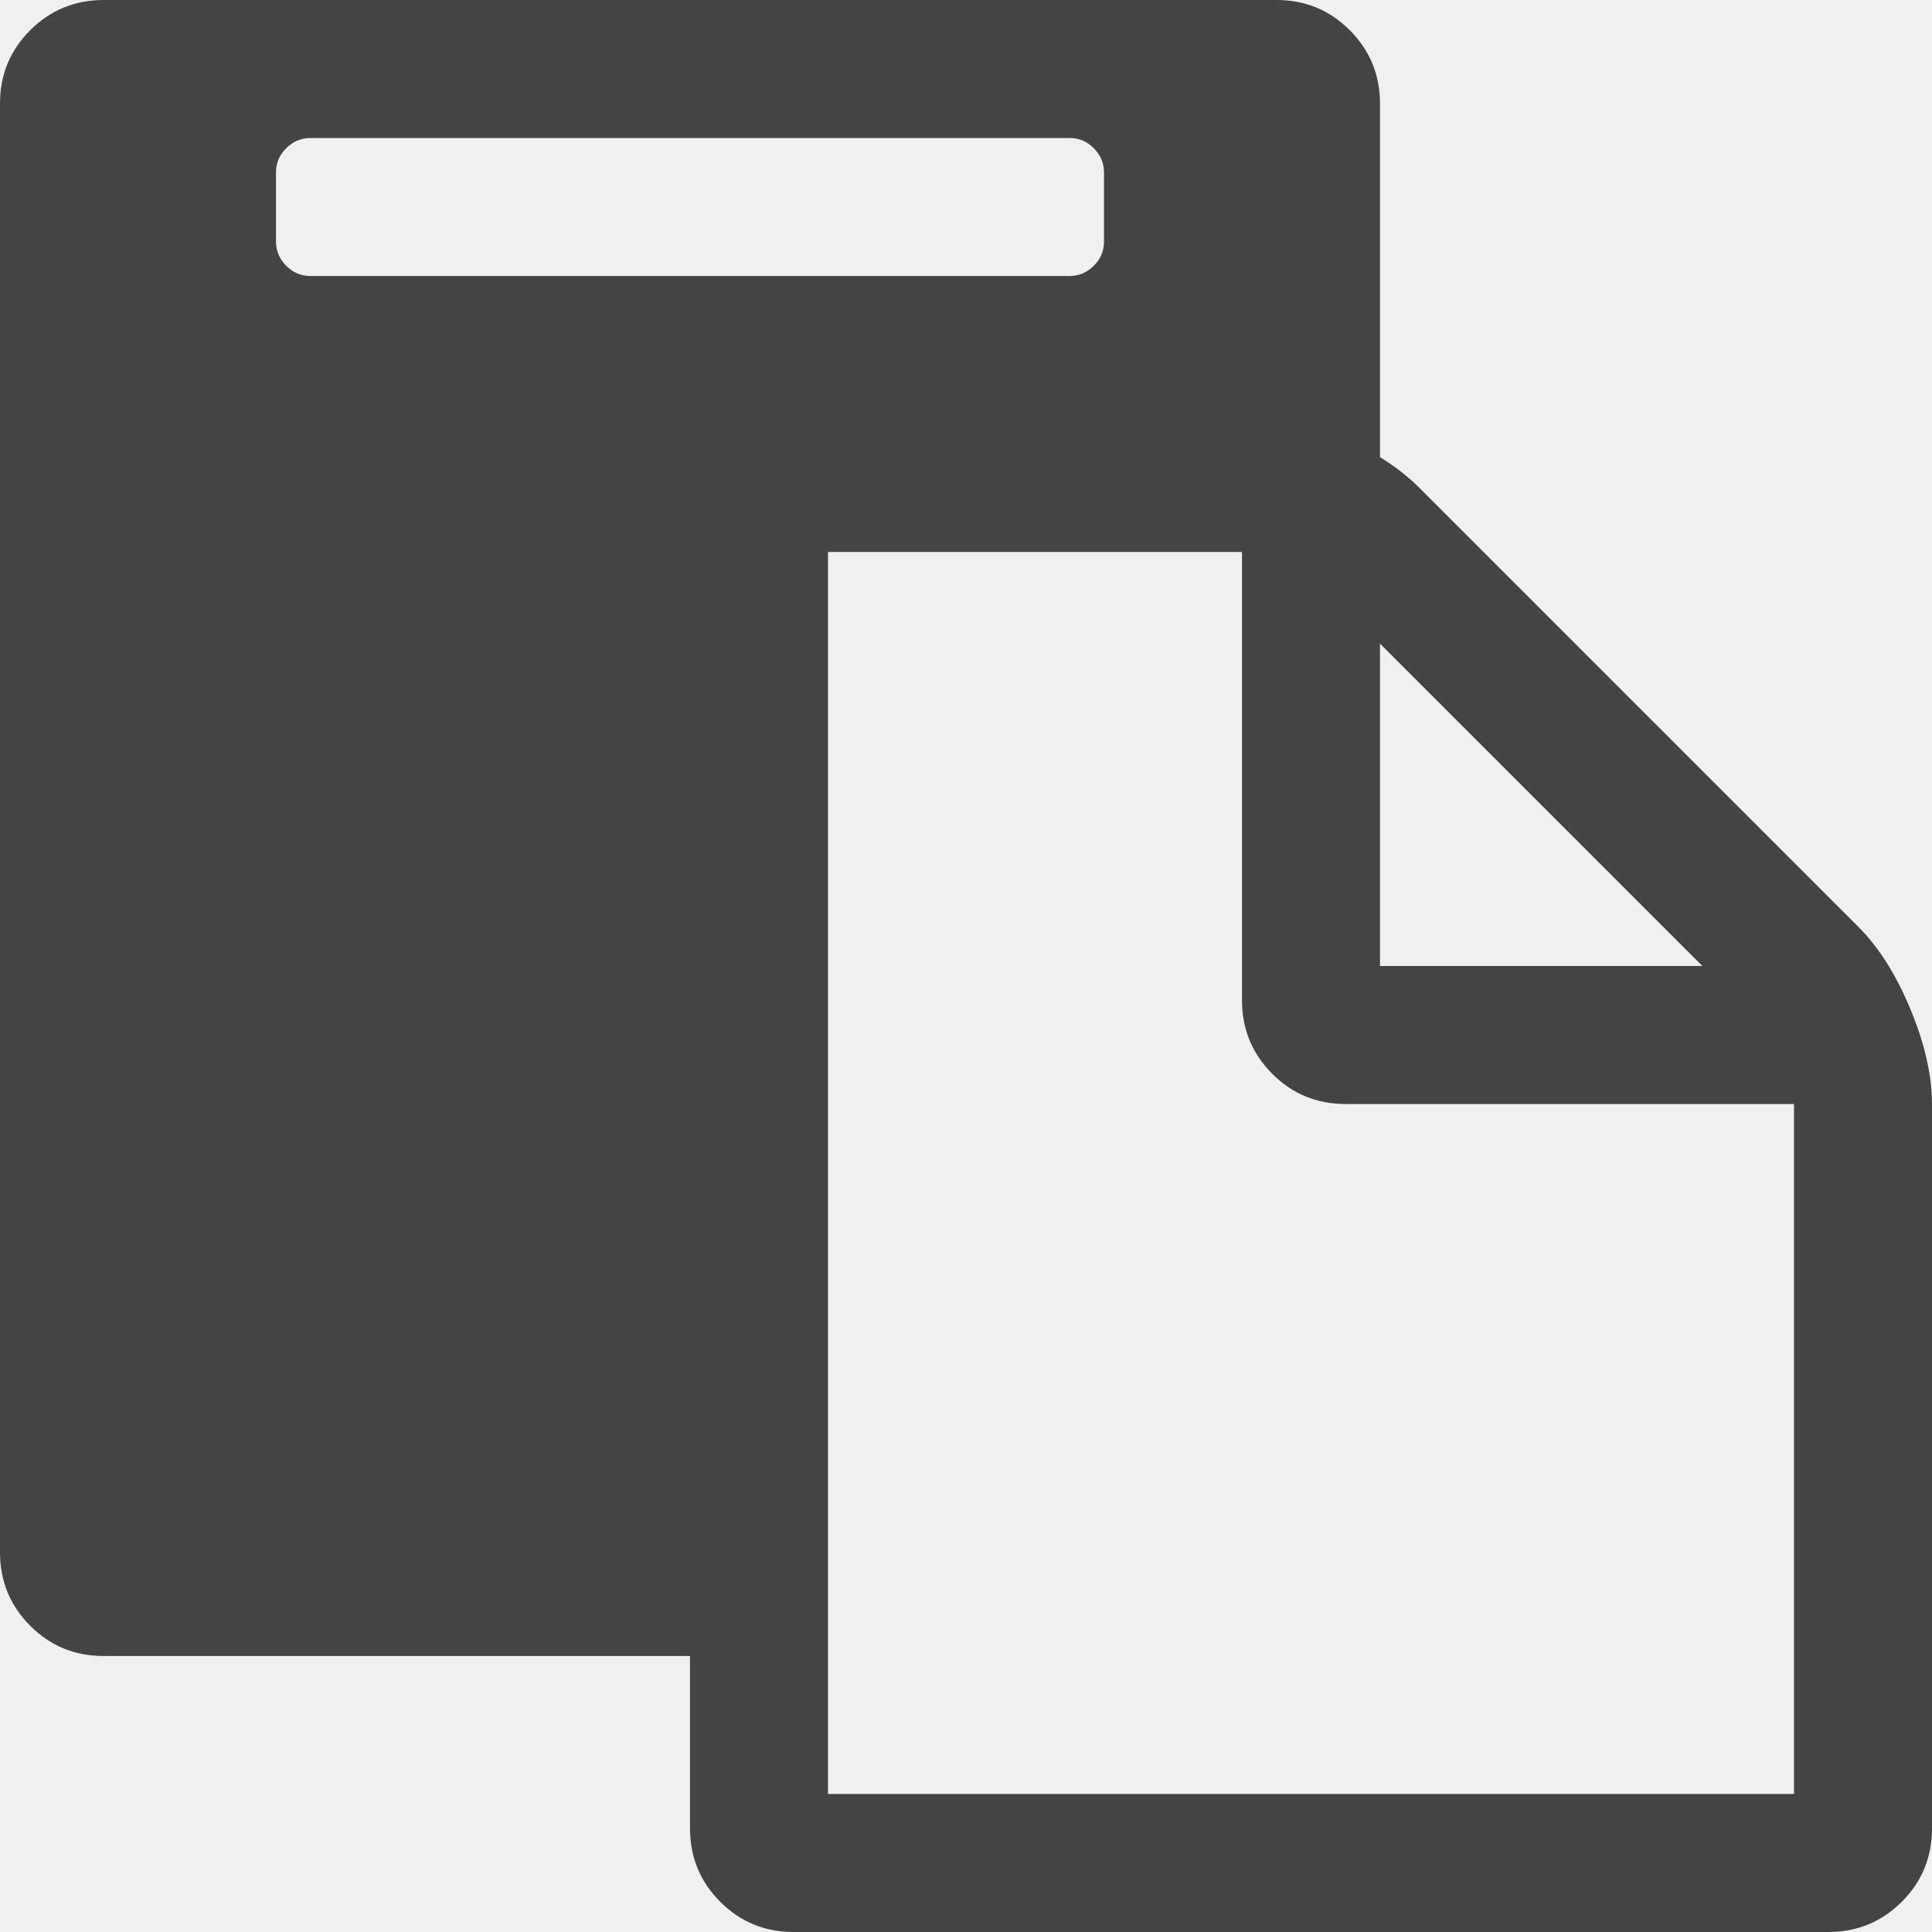
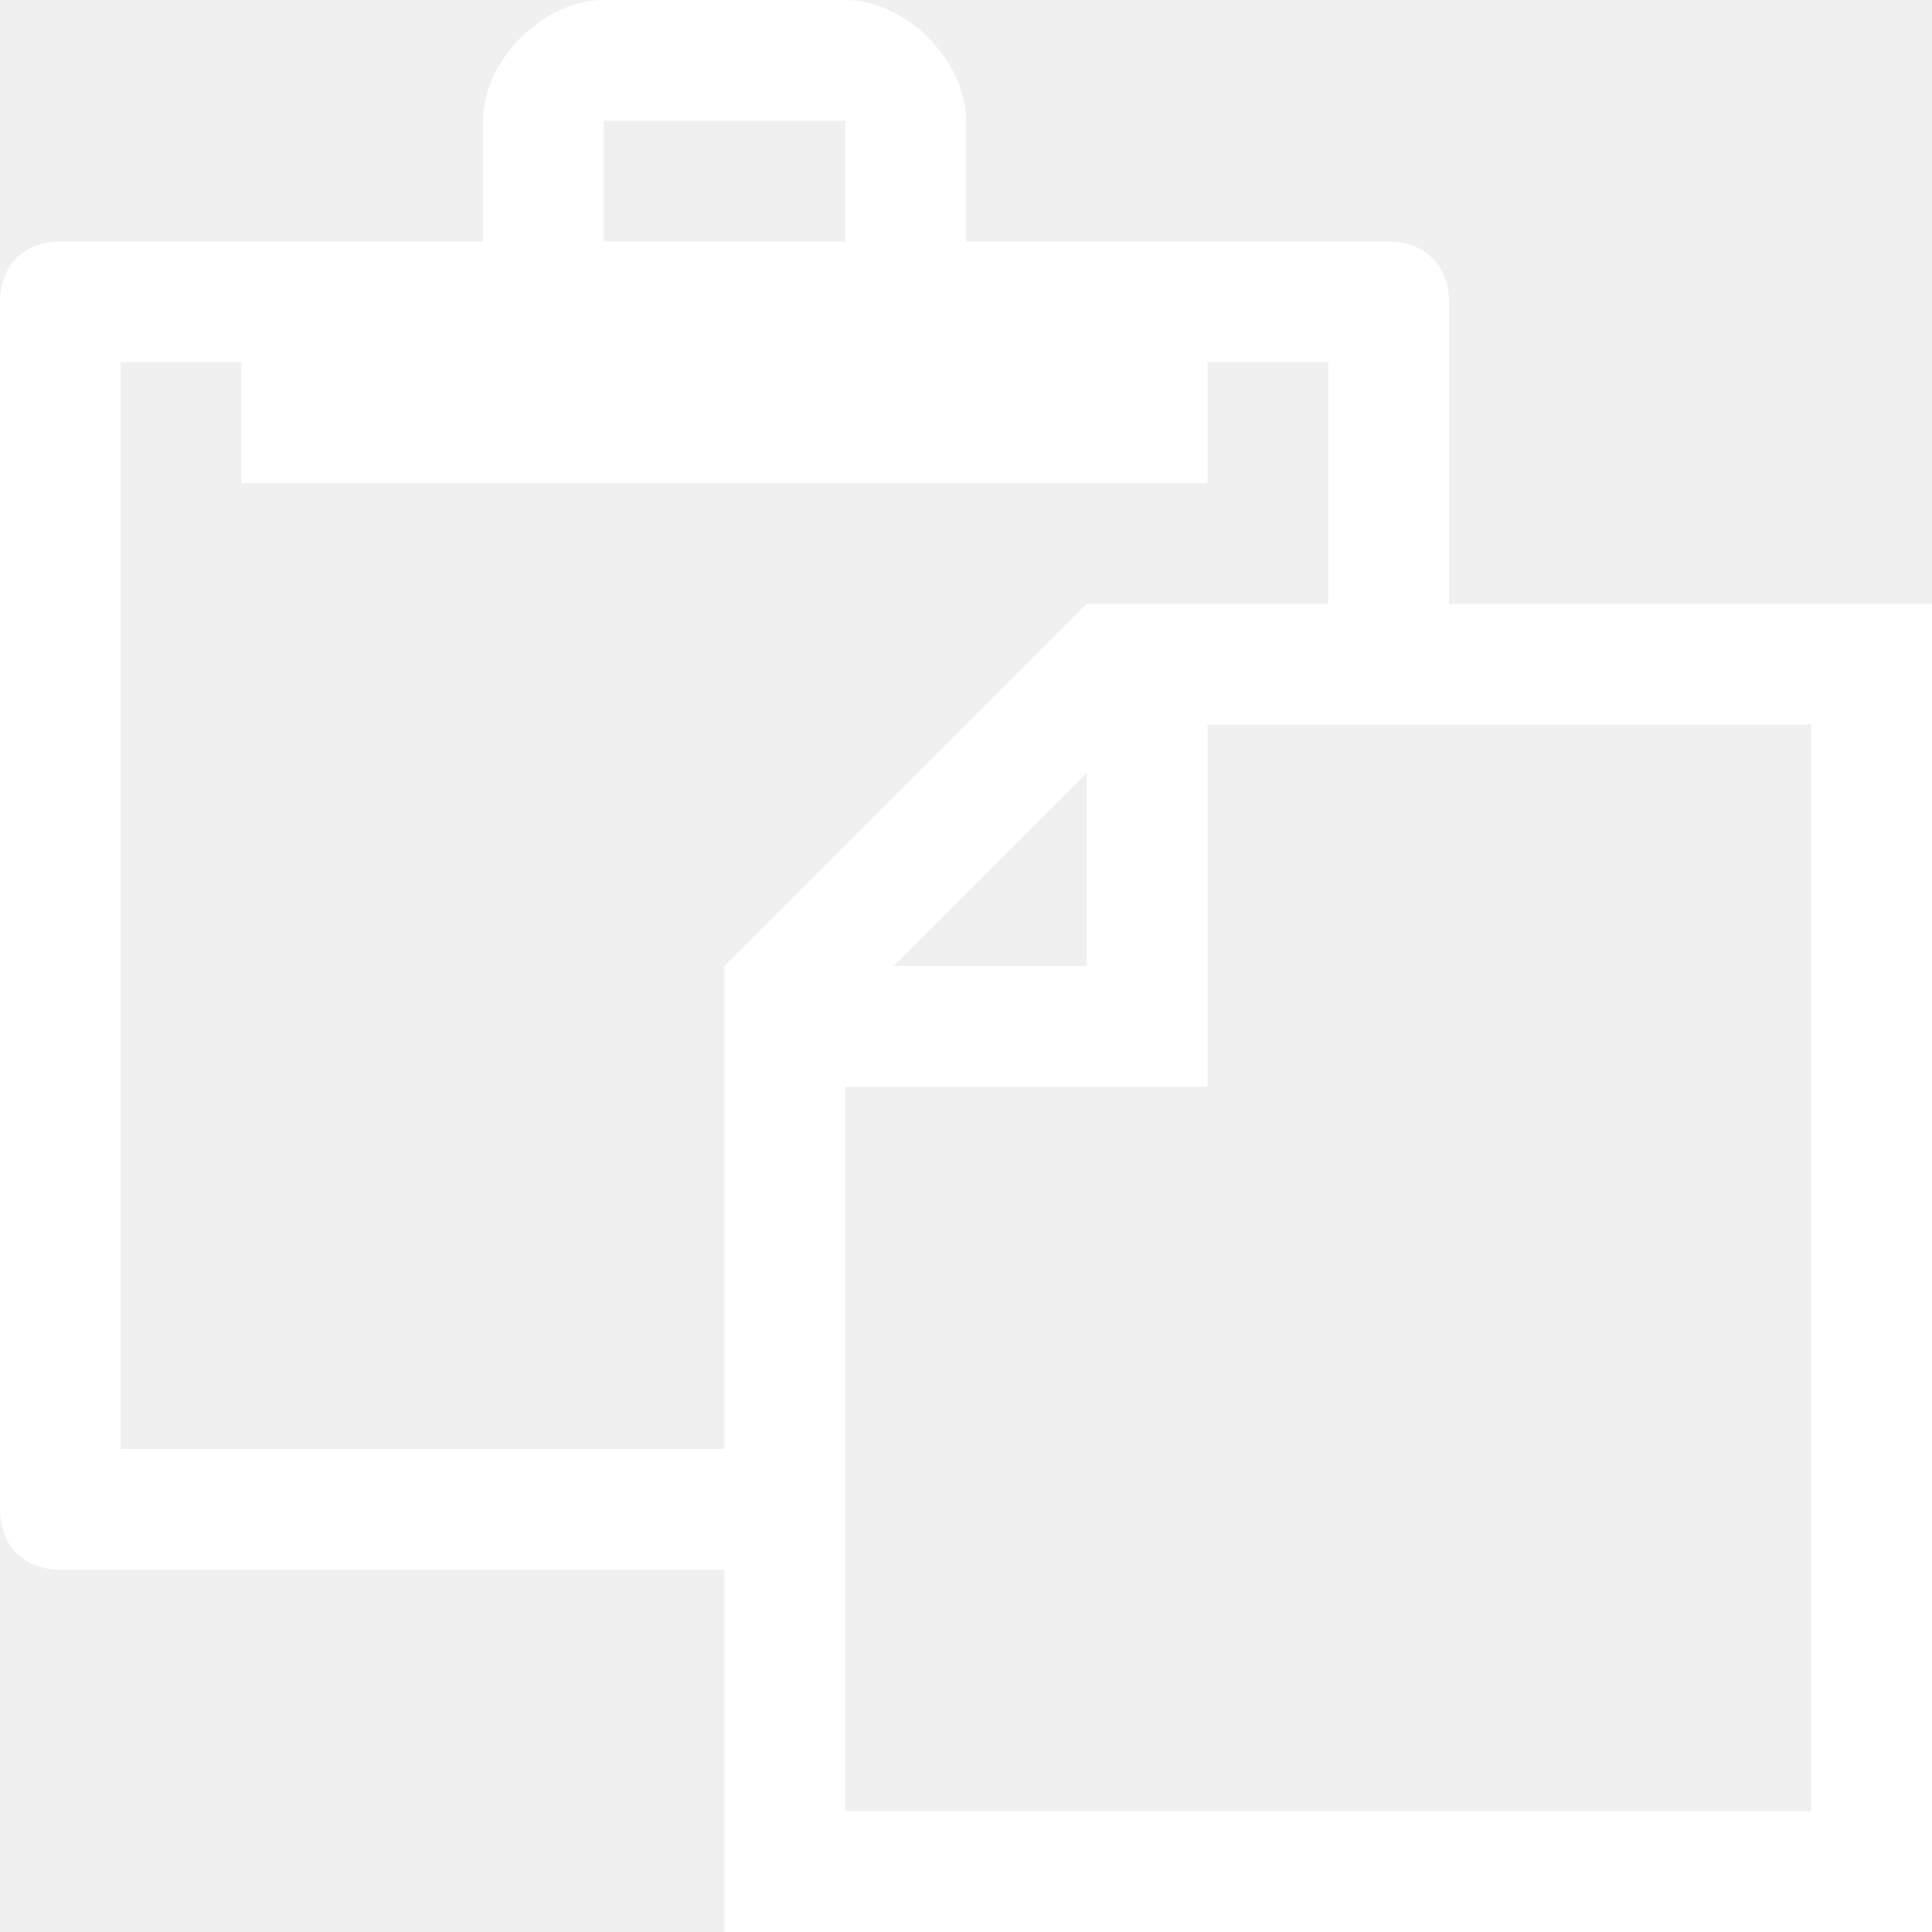
- <svg xmlns="http://www.w3.org/2000/svg" version="1.1" width="28" height="28" viewBox="0 0 28 28">
-   <path fill="#444444" d="M12 26h14v-10h-6.5q-0.625 0-1.062-0.438t-0.438-1.062v-6.5h-6v18zM16 3.5v-1q0-0.203-0.148-0.352t-0.352-0.148h-11q-0.203 0-0.352 0.148t-0.148 0.352v1q0 0.203 0.148 0.352t0.352 0.148h11q0.203 0 0.352-0.148t0.148-0.352zM20 14h4.672l-4.672-4.672v4.672zM28 16v10.5q0 0.625-0.438 1.062t-1.062 0.438h-15q-0.625 0-1.062-0.438t-0.438-1.062v-2.5h-8.5q-0.625 0-1.062-0.438t-0.438-1.062v-21q0-0.625 0.438-1.062t1.062-0.438h17q0.625 0 1.062 0.438t0.438 1.062v5.125q0.328 0.203 0.562 0.437l6.375 6.375q0.438 0.438 0.75 1.188t0.313 1.375z" />
+ <svg xmlns="http://www.w3.org/2000/svg" version="1.1" id="Layer_1" x="0px" y="0px" viewBox="0 0 16 16" style="enable-background:new 0 0 16 16;" xml:space="preserve">
+   <style type="text/css">
+ 	.st0{fill:#FFFFFF;}
+ </style>
+   <path class="st0" d="M12,5V2.5C12,2.2,11.8,2,11.5,2H10H8V1c0-0.5-0.5-1-1-1H5C4.5,0,4,0.5,4,1v1H2H0.5C0.2,2,0,2.2,0,2.5v10  C0,12.8,0.2,13,0.5,13H6l0,3h10V5L12,5z M5,1h2v1H5V1z M1,12V3h1v1h8V3h1v2L9,5L6,8l0,4H1z M9,6.4V8H7.4L9,6.4z M15,15L15,15H7V9h3  V6h5V15z" />
</svg>
